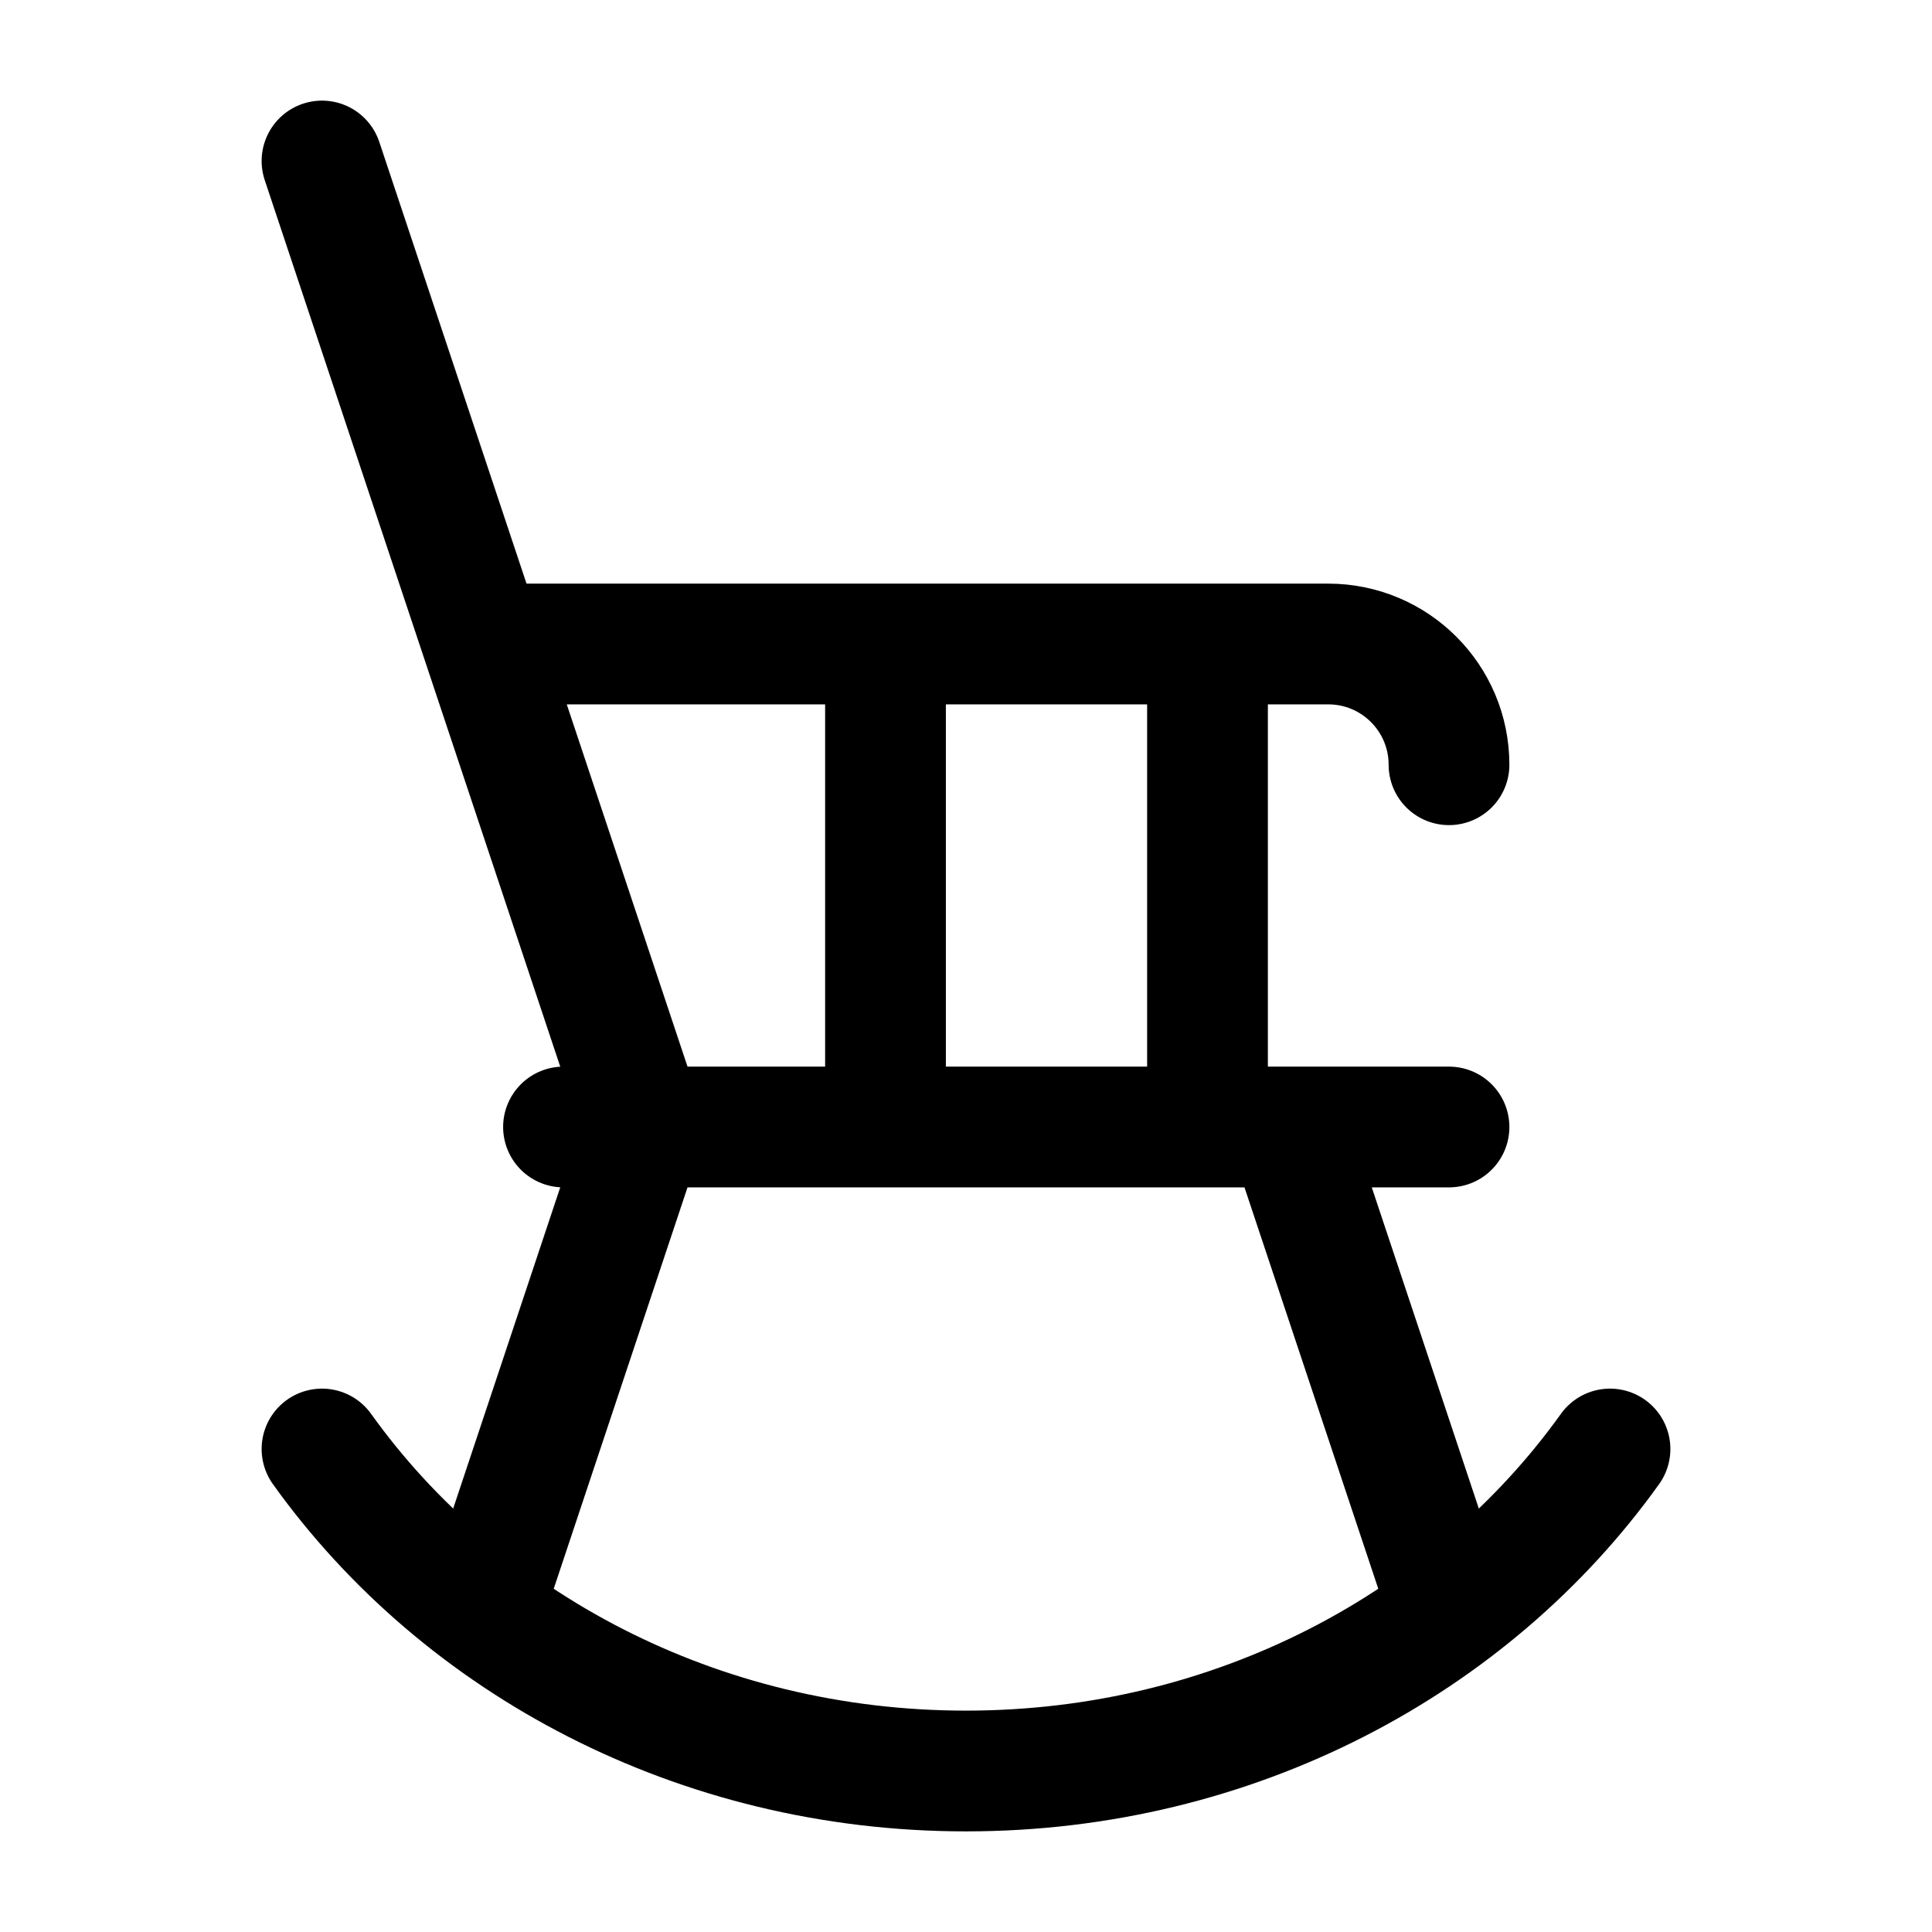
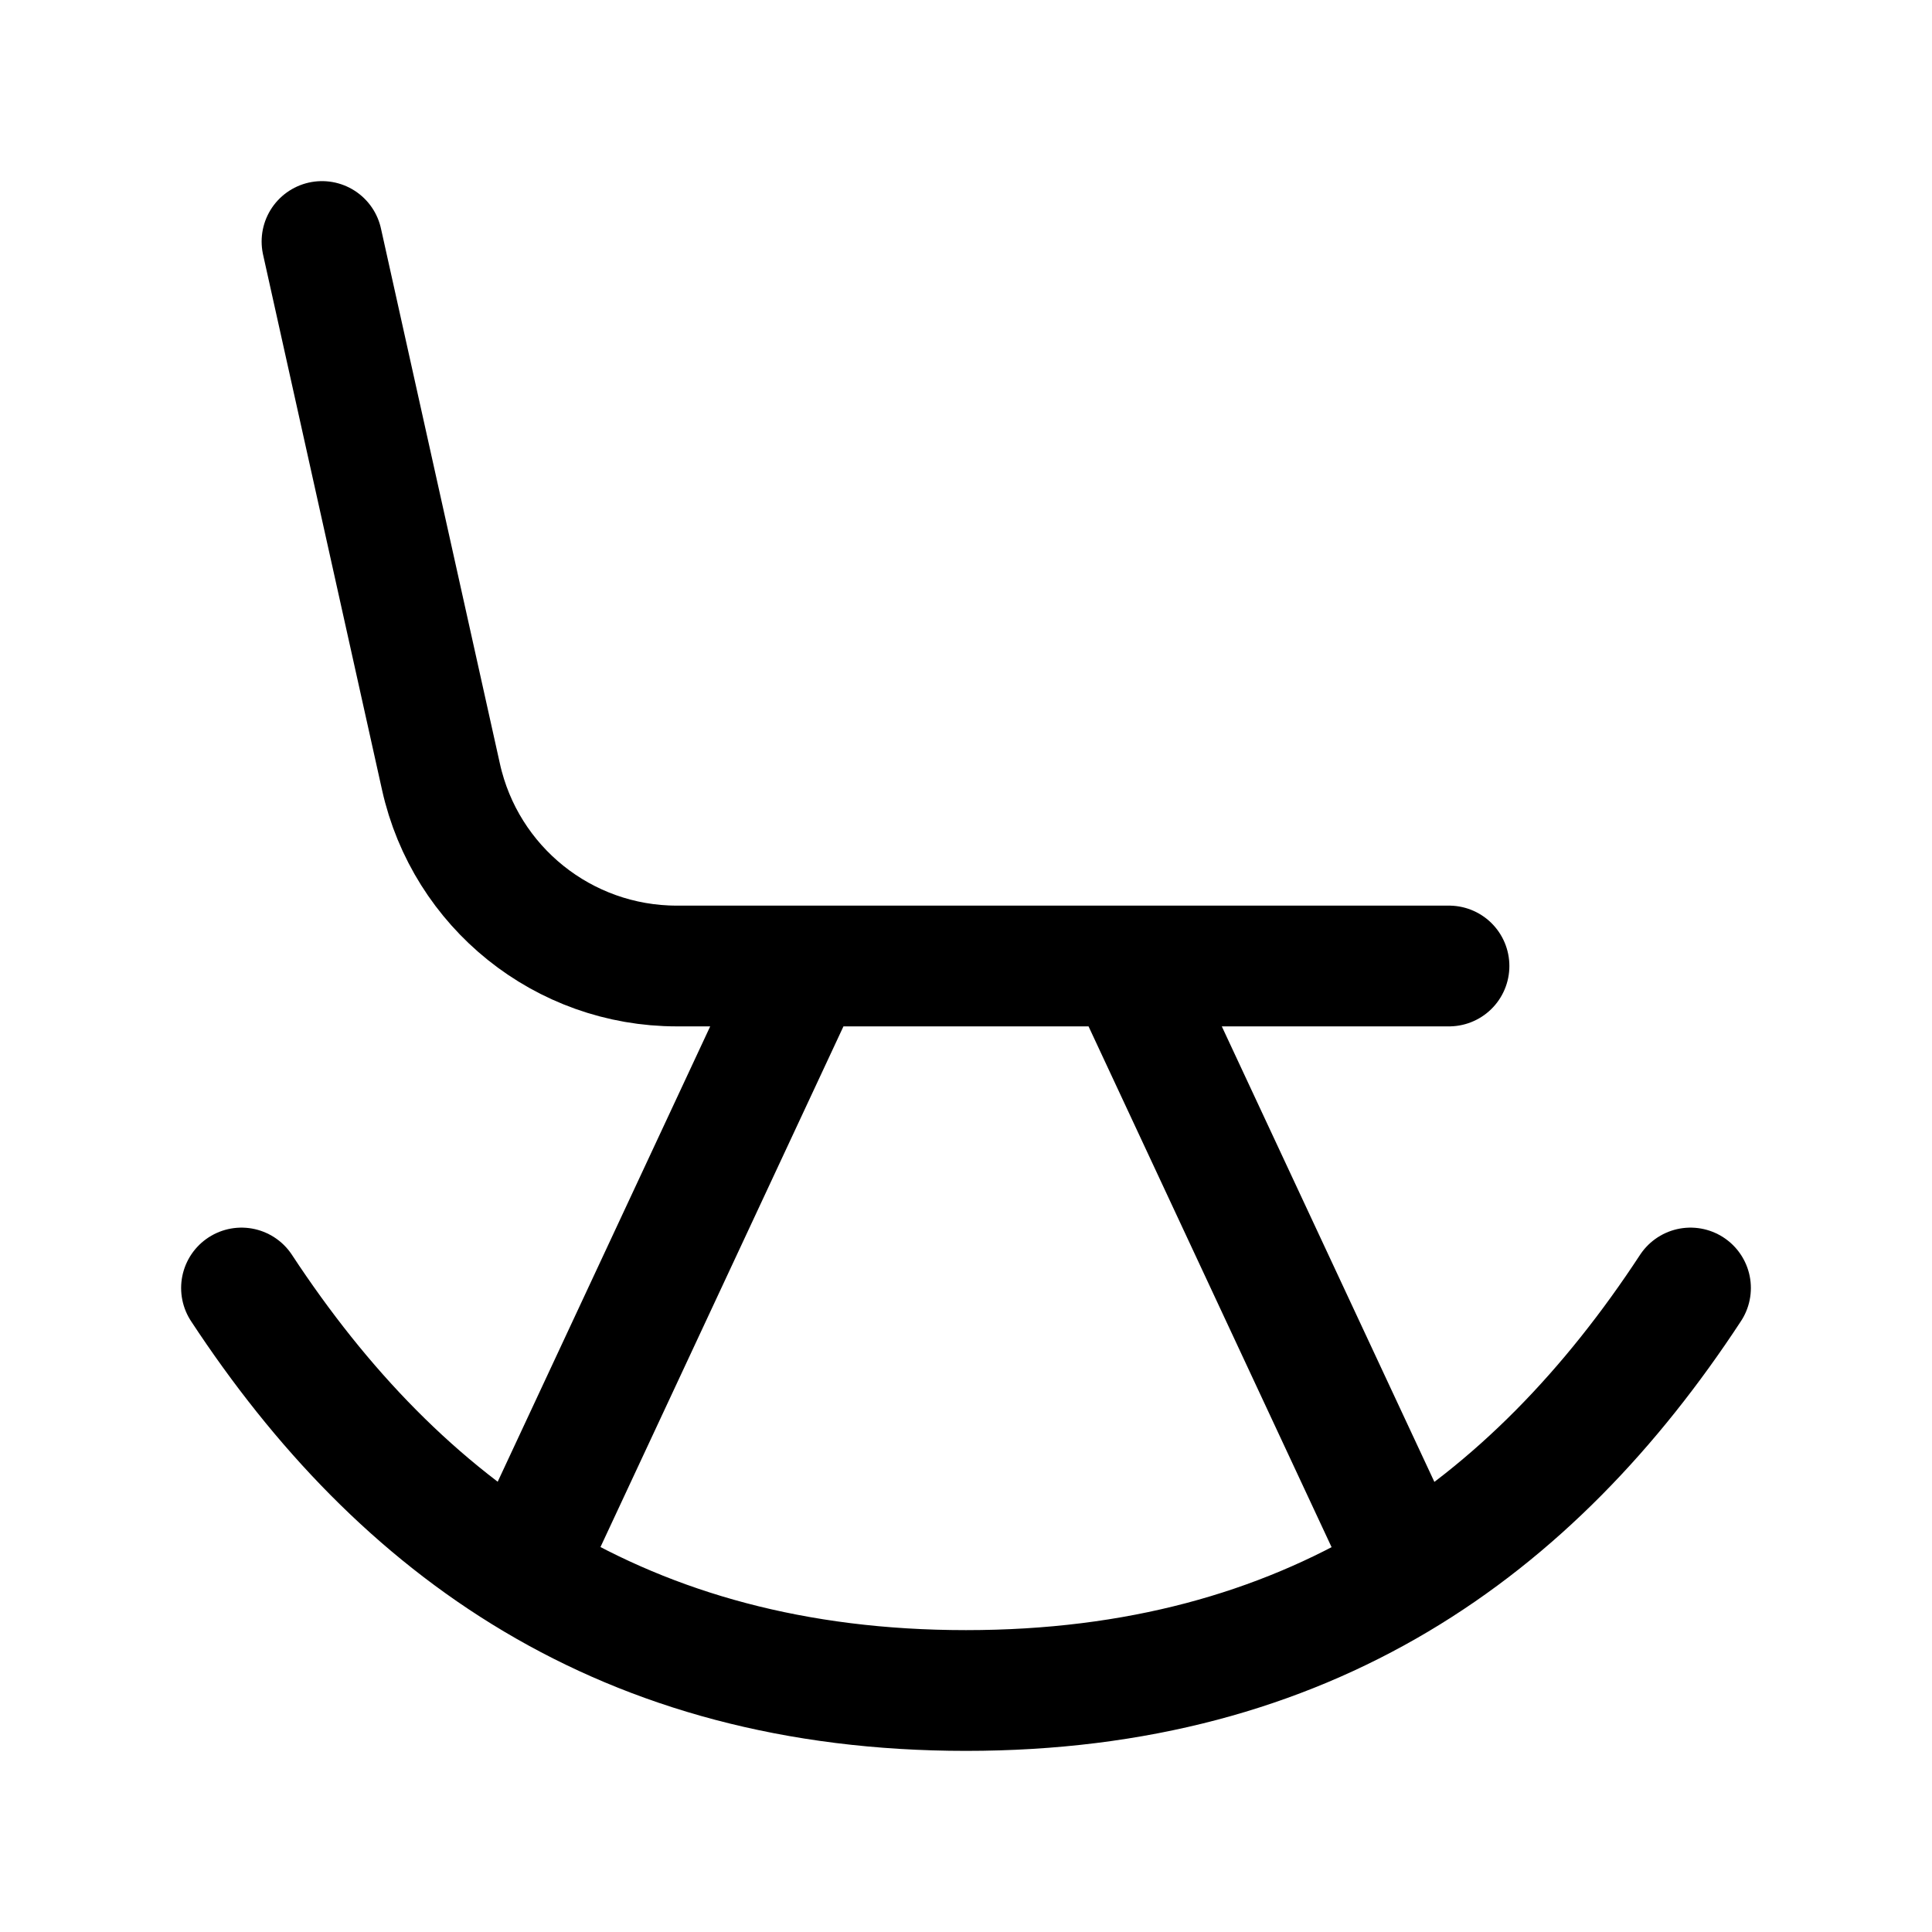
<svg xmlns="http://www.w3.org/2000/svg" width="24" height="24" fill="none" stroke="currentColor" stroke-linecap="round" stroke-linejoin="round" stroke-width="1.5" viewBox="0 0 24 24">
-   <path d="M11 8v6m4-6v6m-8 0h11m-2 0 2 6M4 2l4 12-2 6M6 8h10.5A1.5 1.5 0 0 1 18 9.5M4 18c1.726 2.412 4.665 4 8 4s6.274-1.588 8-4" />
+   <path d="M4 3l1.478 6.65A3 3 0 0 0 8.407 12H18m-8 0l-3.5 7.5M14 12l3.5 7.5M3 16c1.966 2.992 4.75 5 9 5s7.035-2.002 9-5" />
</svg>
